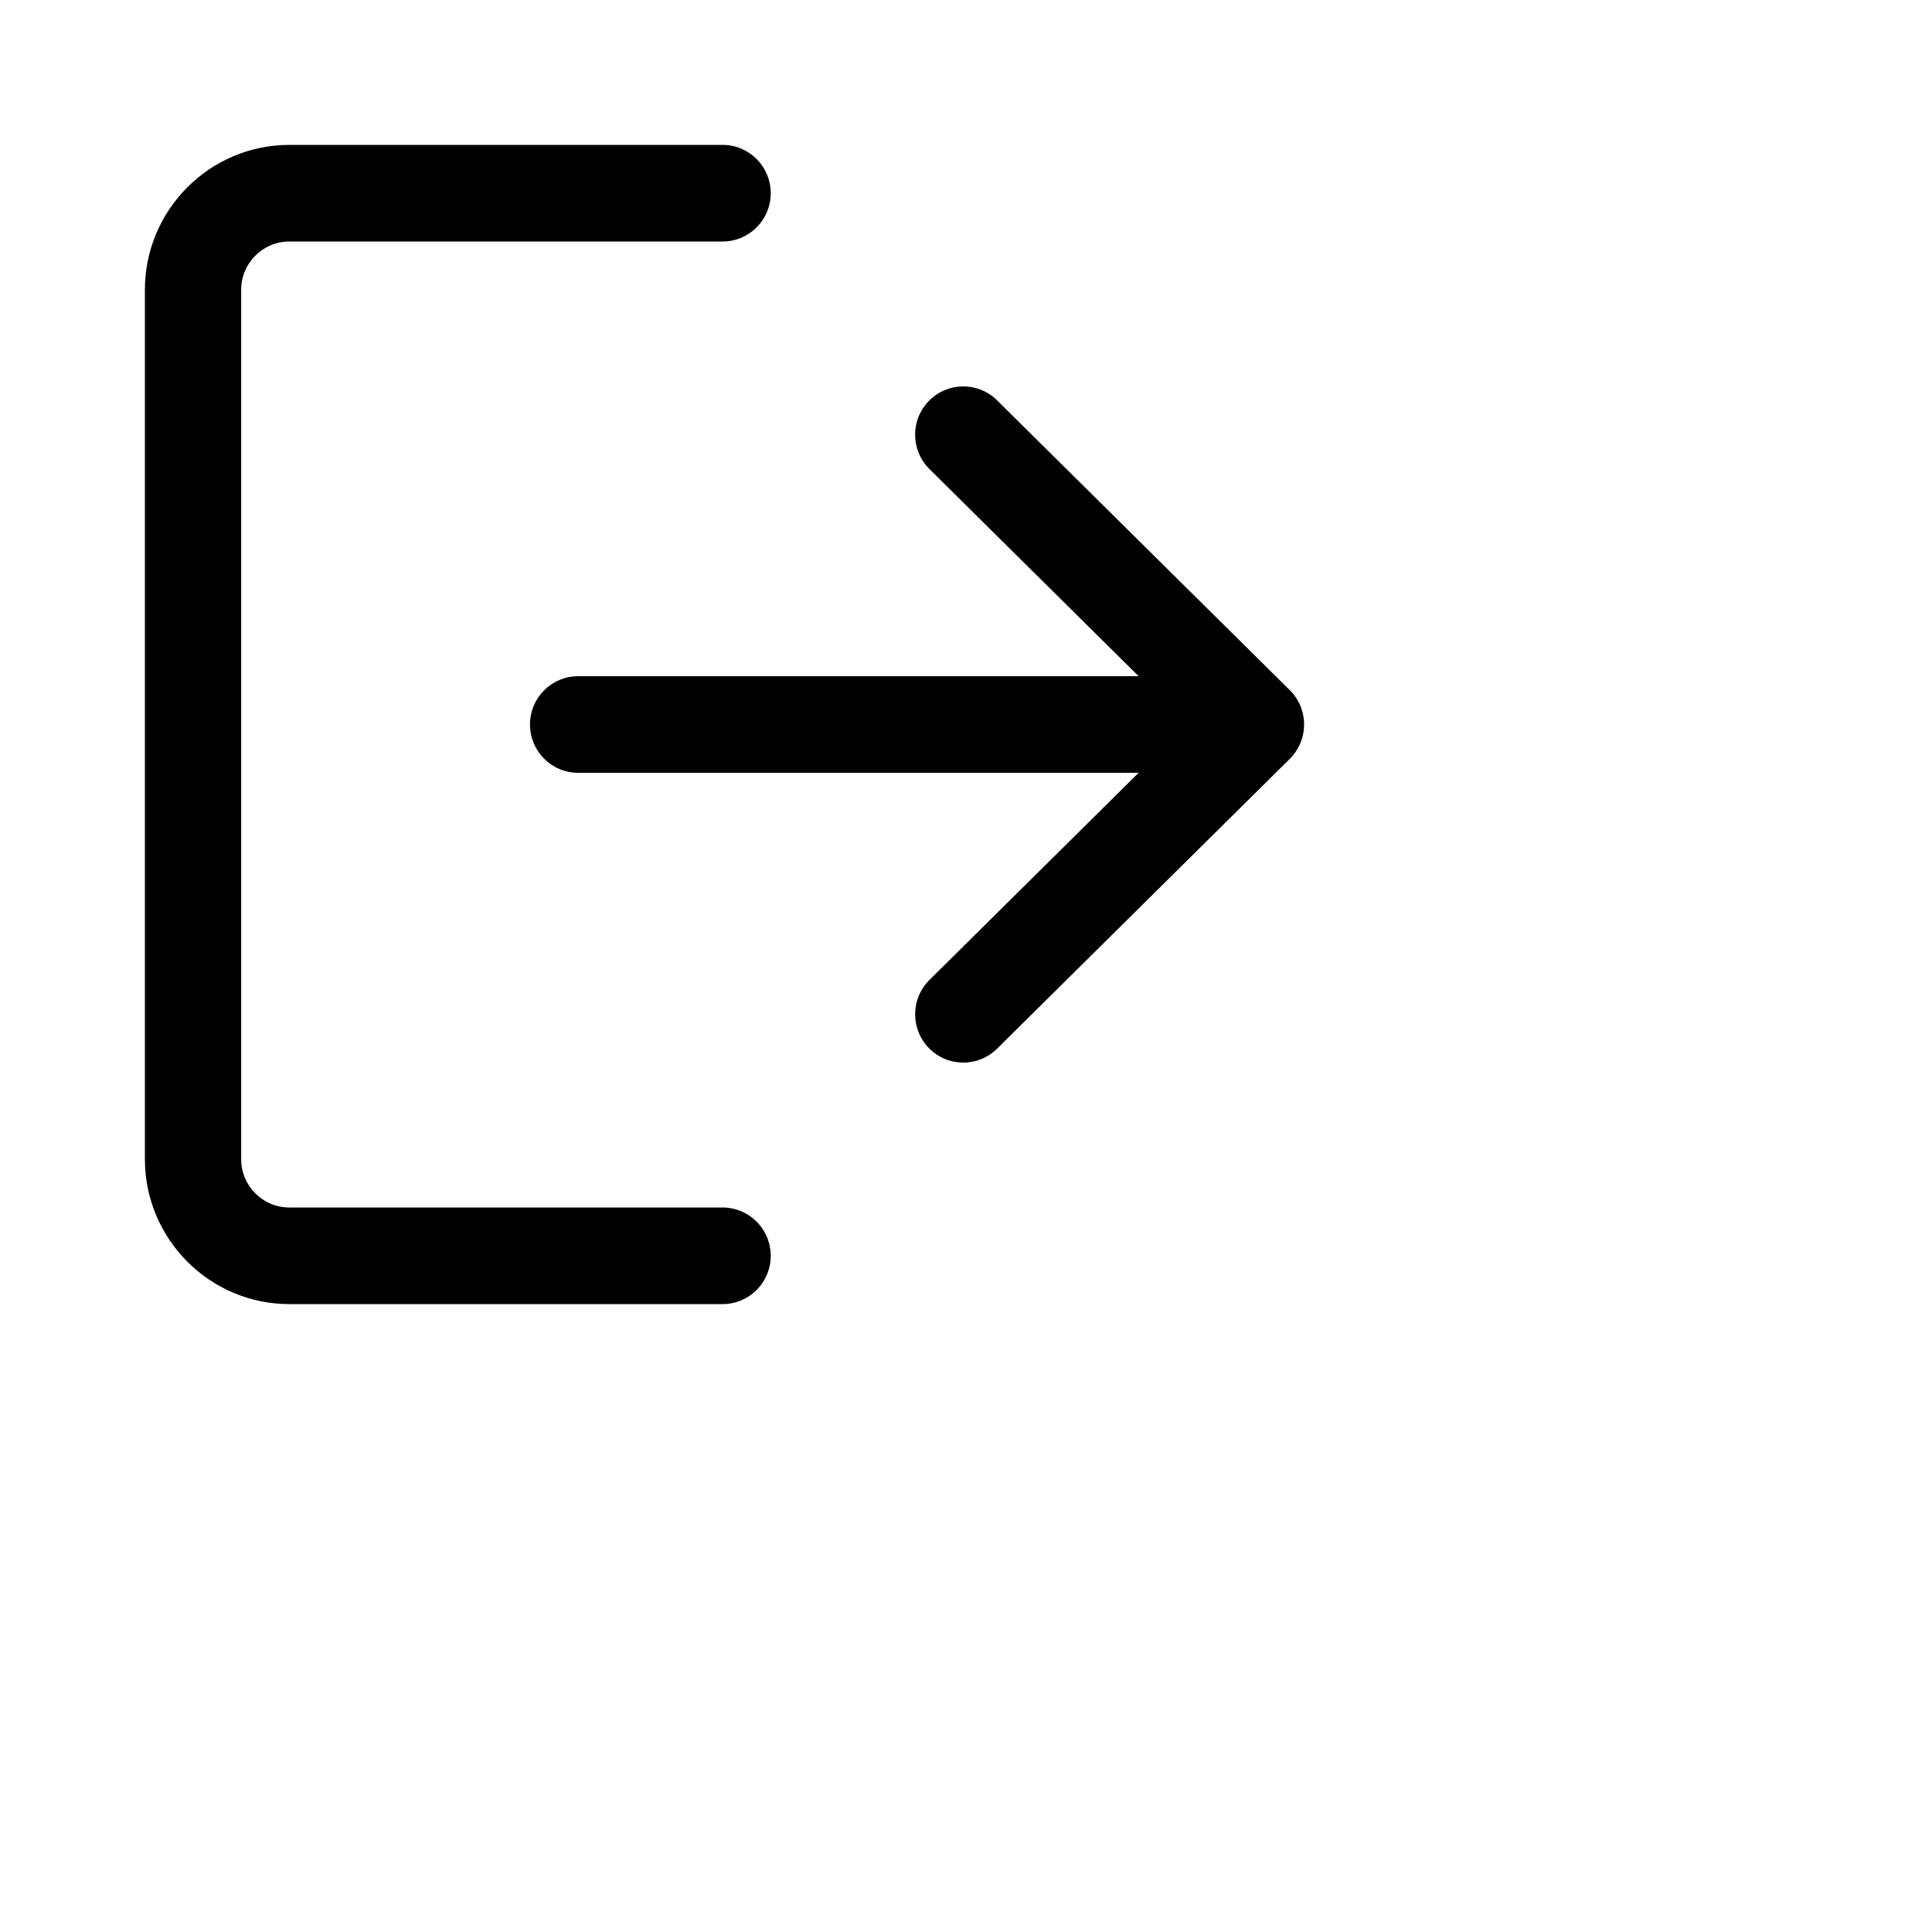
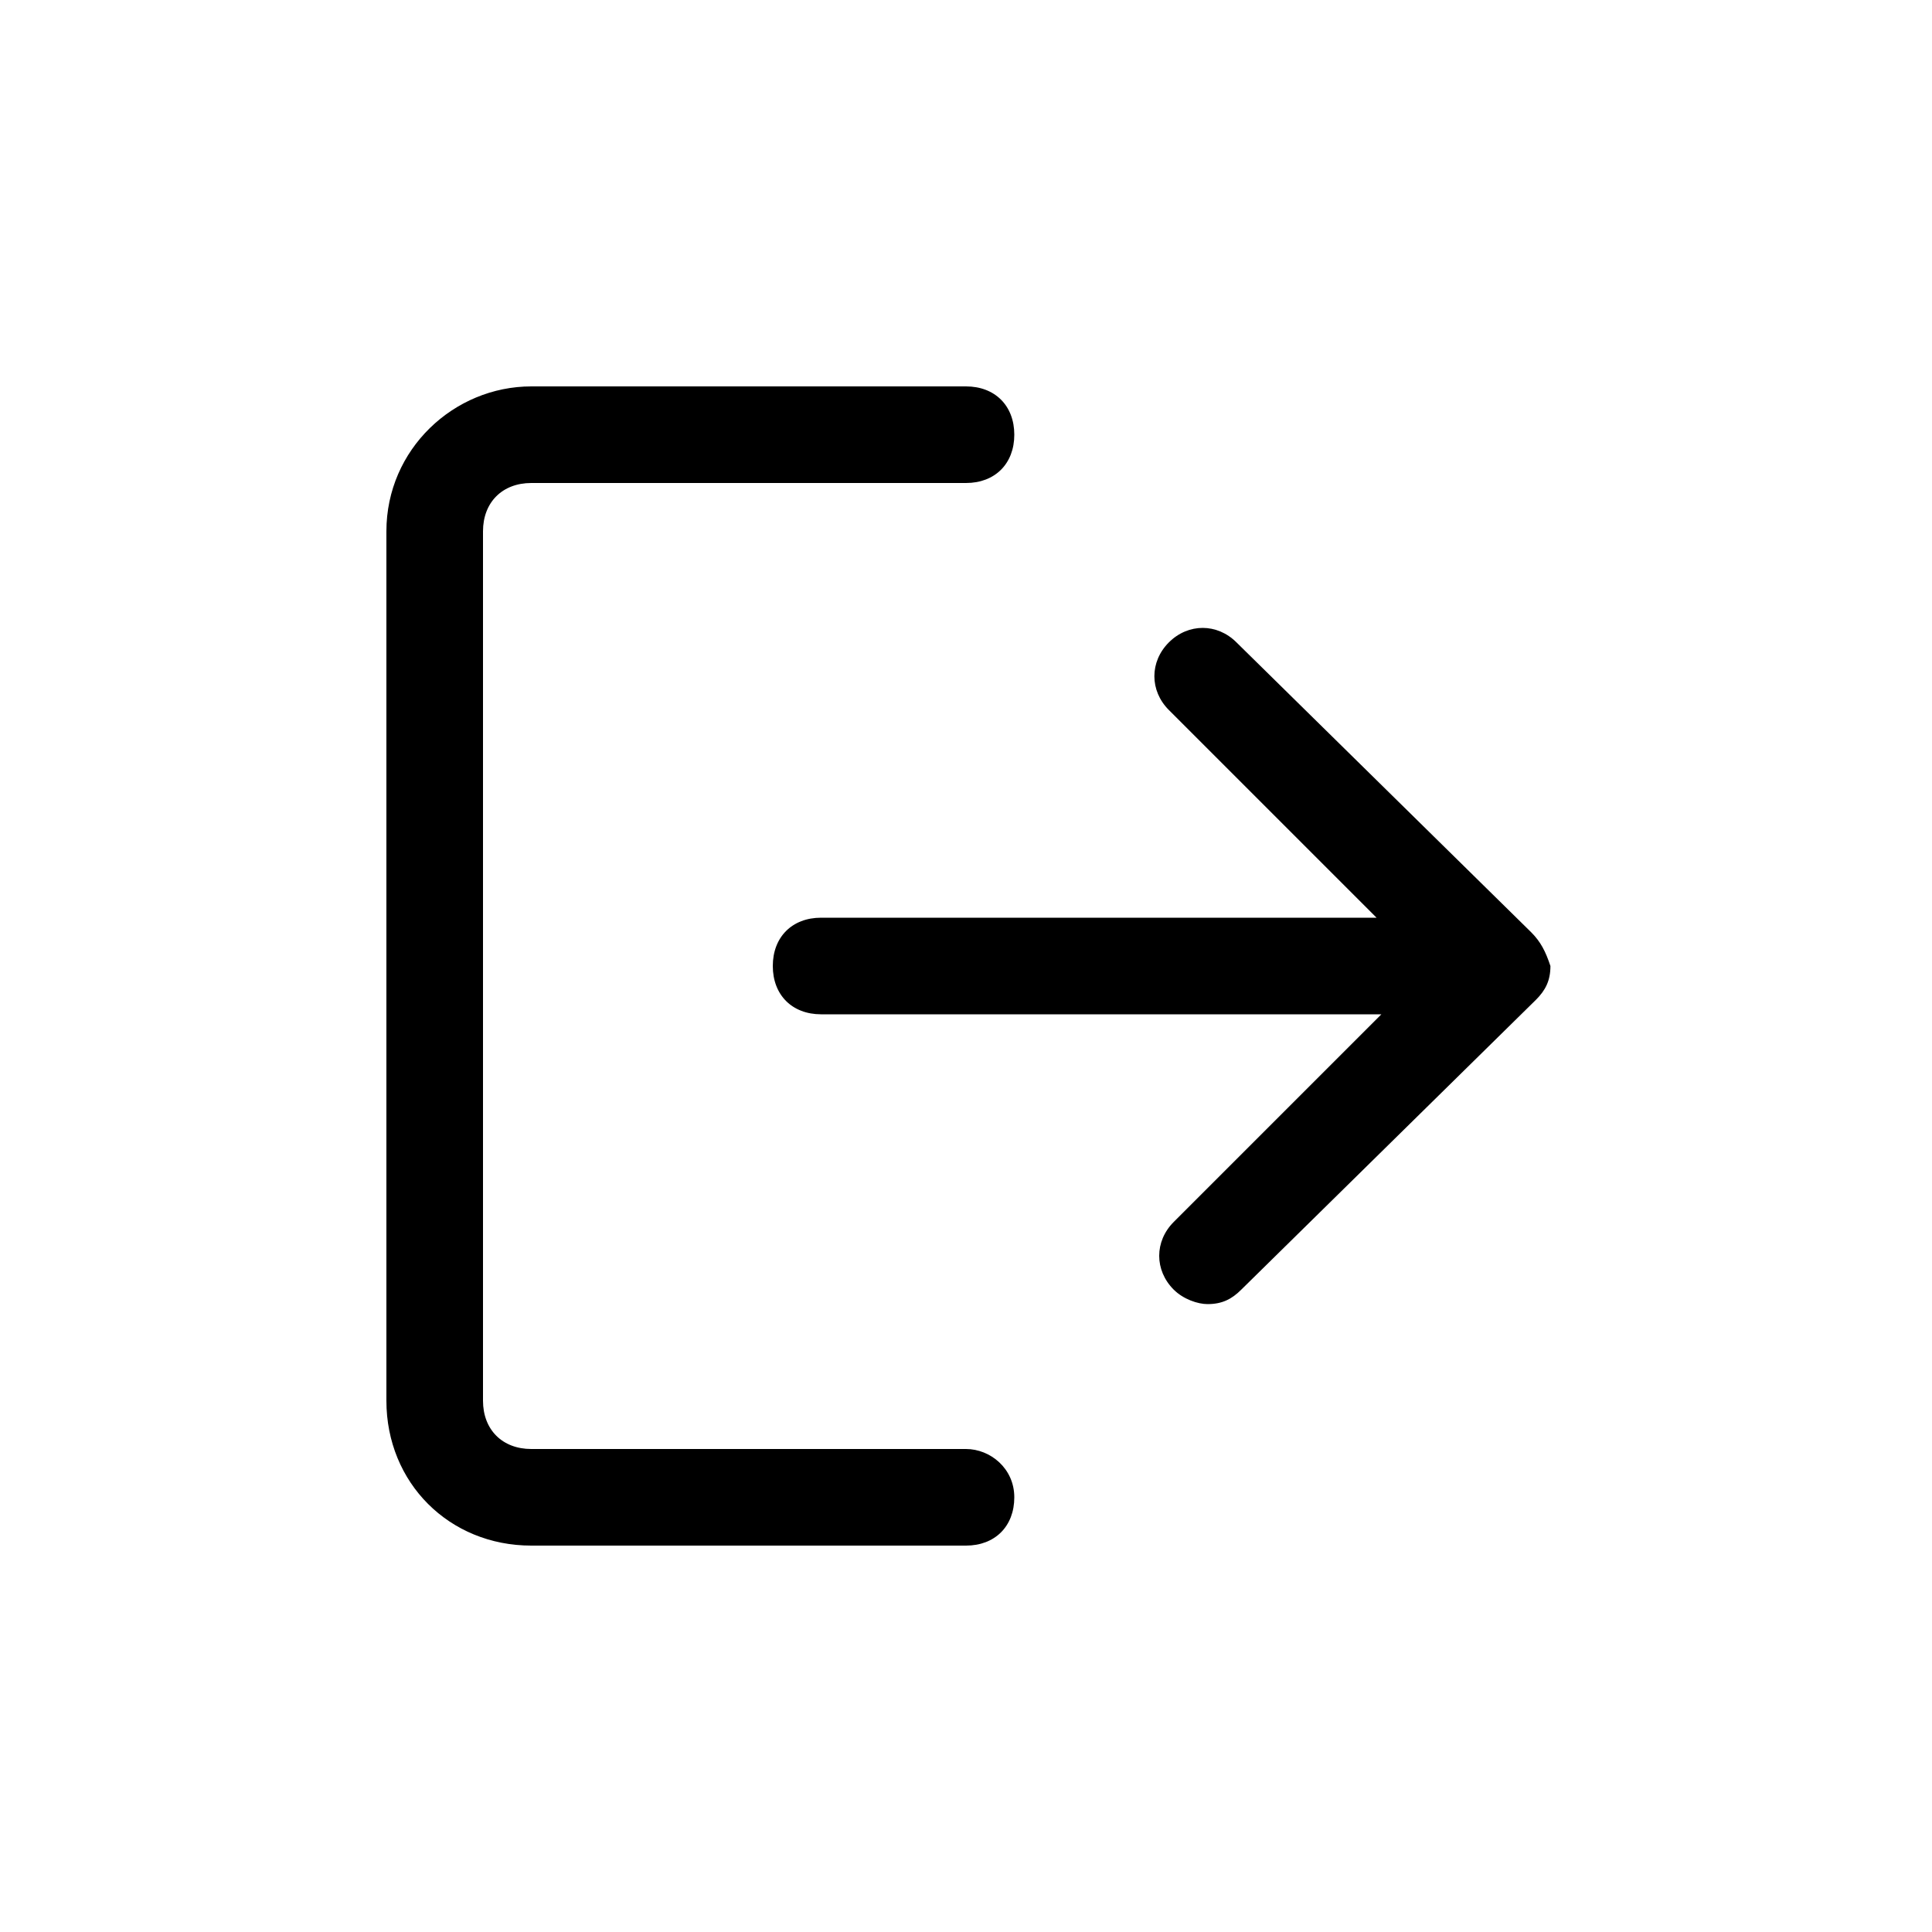
<svg xmlns="http://www.w3.org/2000/svg" viewBox="0 0 40 40">
-   <path d="M14.96 25H5.99C5.44 25 4.993 24.552 4.993 24V6C4.993 5.448 5.44 5 5.99 5H14.96C15.511 5 15.957 4.553 15.957 4C15.957 3.447 15.511 3 14.96 3H5.99C4.342 3 3 4.346 3 6V24C3 25.654 4.342 27 5.99 27H14.96C15.511 27 15.957 26.553 15.957 26C15.957 25.447 15.511 25 14.96 25Z" />
-   <path d="M26.703 14.288L20.643 8.288C20.252 7.9 19.621 7.905 19.234 8.298C18.847 8.691 18.851 9.324 19.244 9.712L23.574 14H11.97C11.419 14 10.973 14.447 10.973 15C10.973 15.553 11.419 16 11.97 16H23.574L19.244 20.288C18.851 20.676 18.848 21.309 19.234 21.702C19.429 21.9 19.686 22 19.944 22C20.197 22 20.45 21.904 20.643 21.712L26.703 15.712C26.892 15.524 27 15.268 27 15C27 14.732 26.893 14.477 26.703 14.288Z" />
+   <path d="M20,30h-9c-0.6,0-1-0.4-1-1V11c0-0.6,0.4-1,1-1h9c0.6,0,1-0.4,1-1c0-0.6-0.4-1-1-1h-9c-1.6,0-3,1.3-3,3v18c0,1.7,1.3,3,3,3   h9c0.6,0,1-0.4,1-1S20.5,30,20,30z" />
+   <path d="M31.7,19.3l-6.1-6c-0.4-0.4-1-0.4-1.4,0c-0.4,0.4-0.4,1,0,1.4l4.3,4.3H17c-0.6,0-1,0.4-1,1c0,0.6,0.4,1,1,1h11.6l-4.3,4.3   c-0.4,0.4-0.4,1,0,1.4c0.2,0.2,0.5,0.3,0.7,0.3c0.3,0,0.5-0.1,0.7-0.3l6.1-6c0.2-0.2,0.3-0.4,0.3-0.7C32,19.7,31.9,19.5,31.7,19.3z   " />
</svg>
